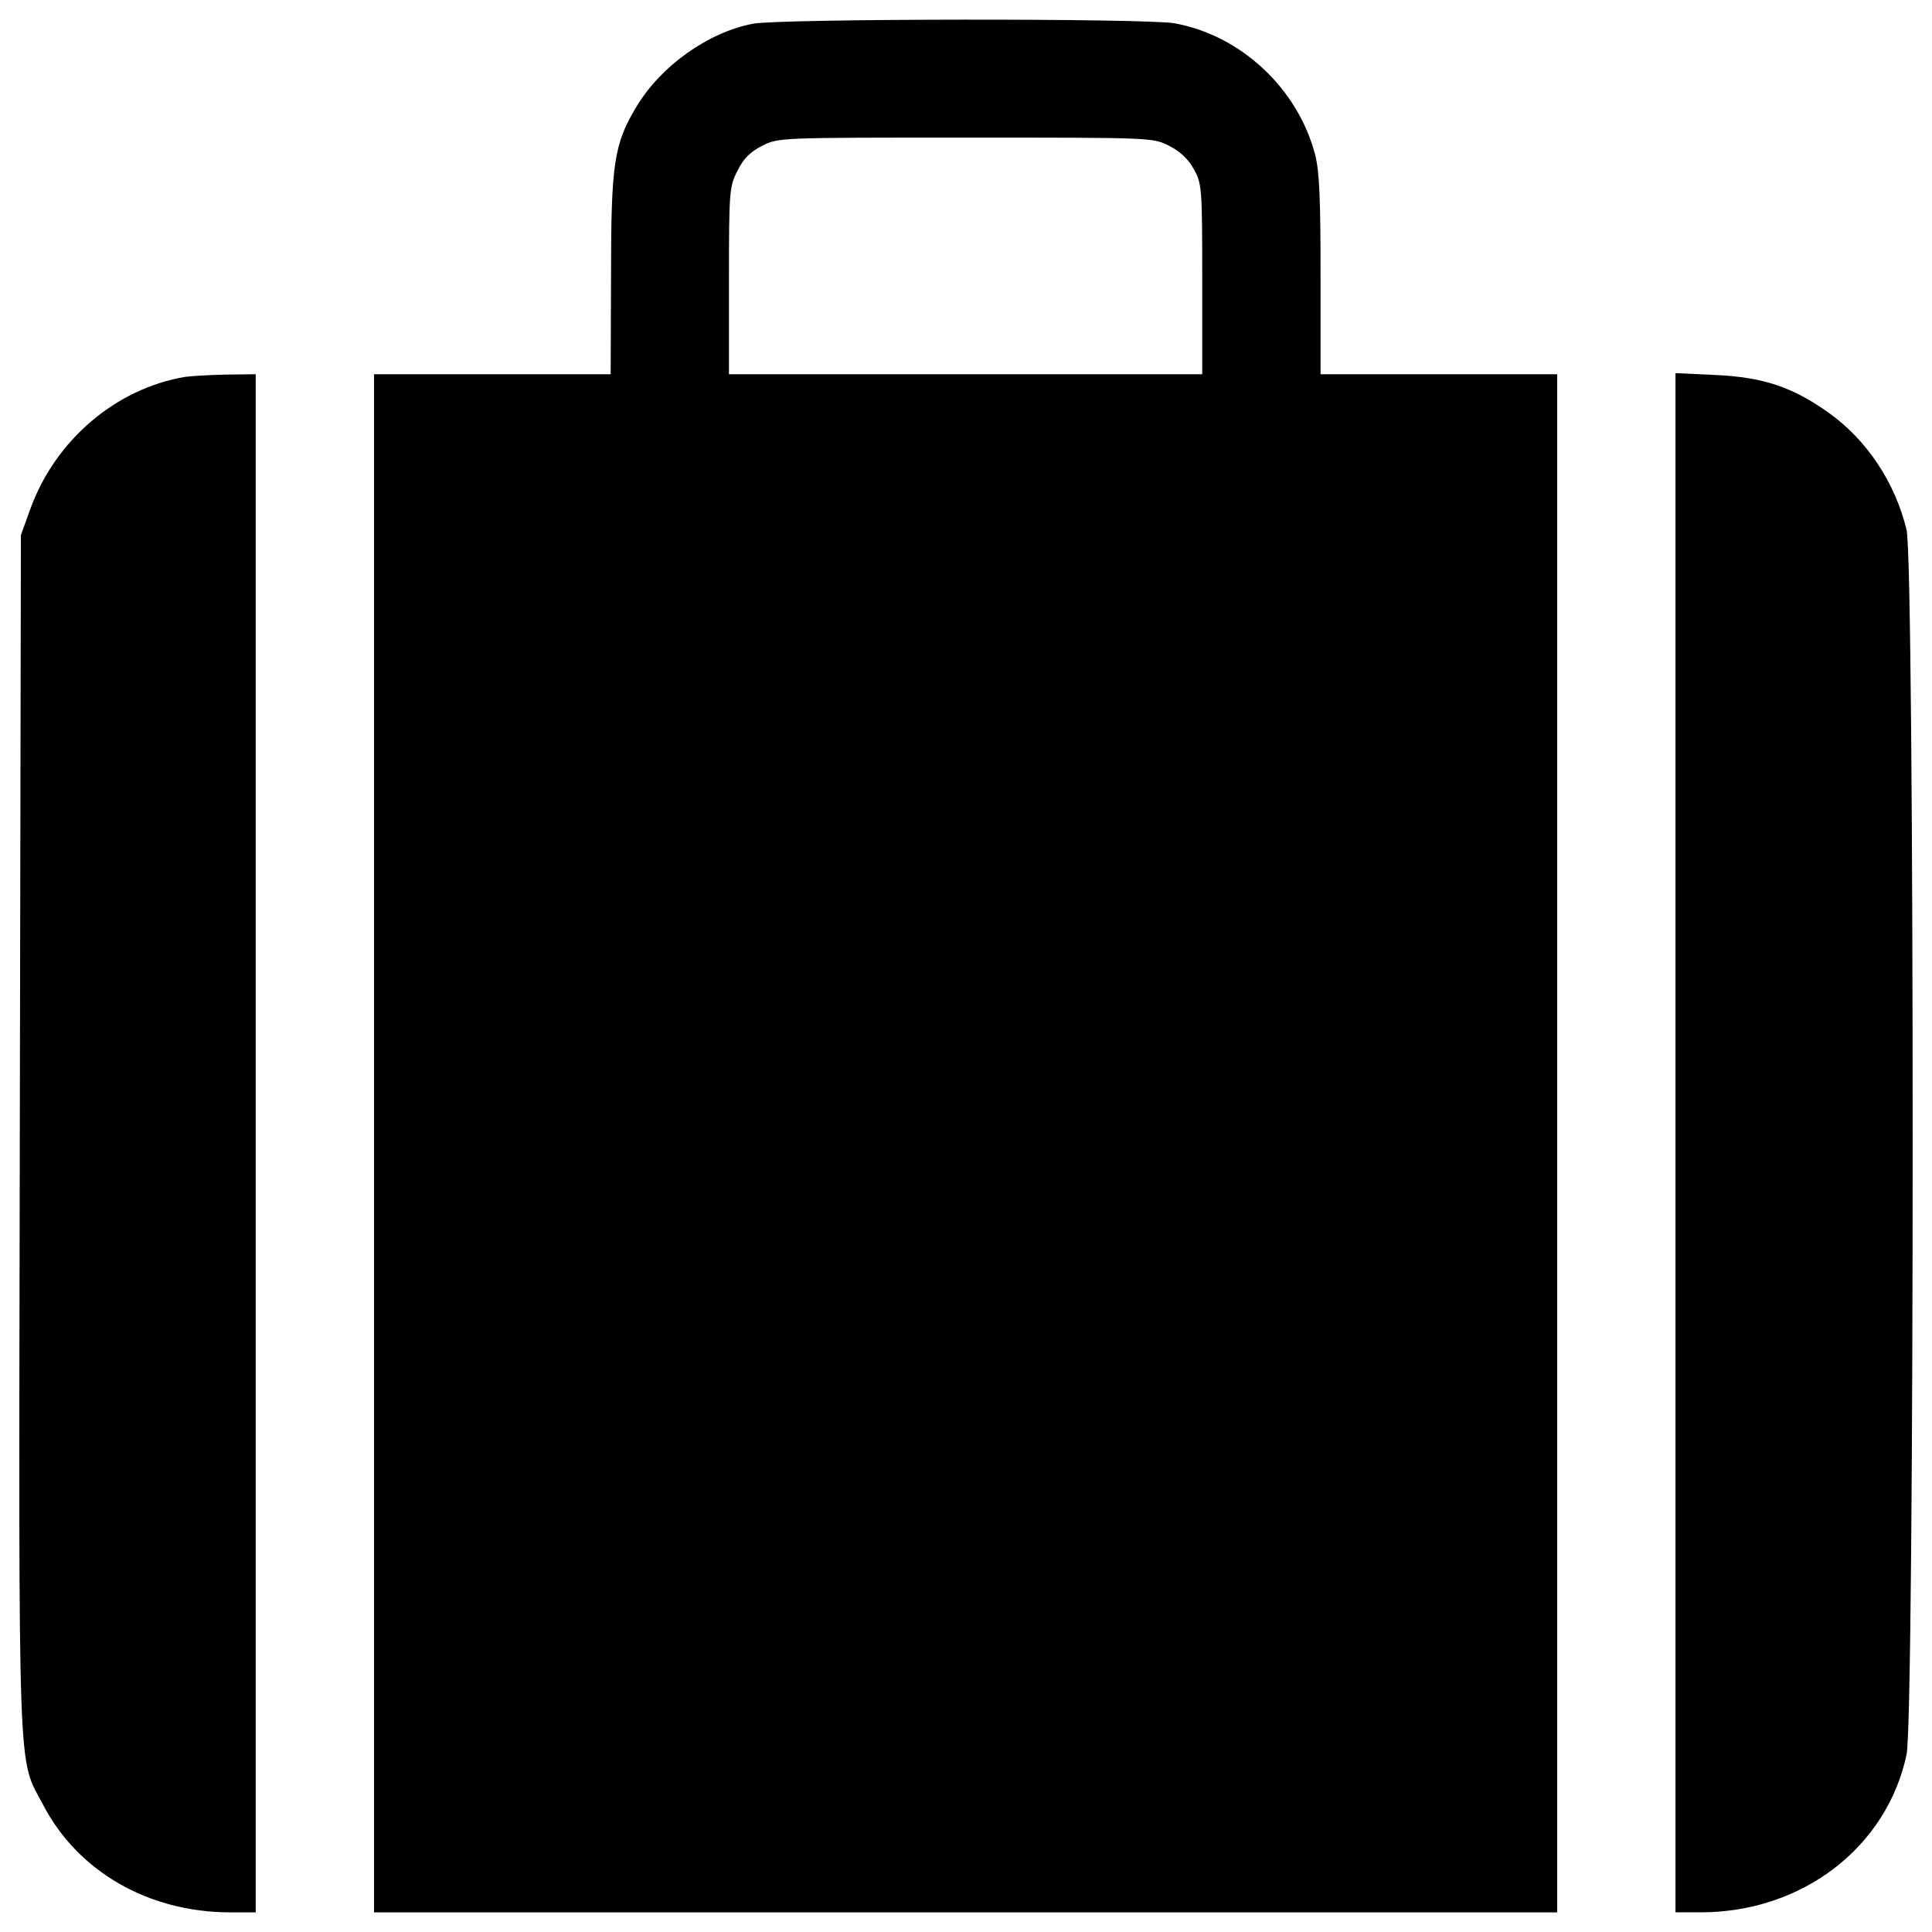
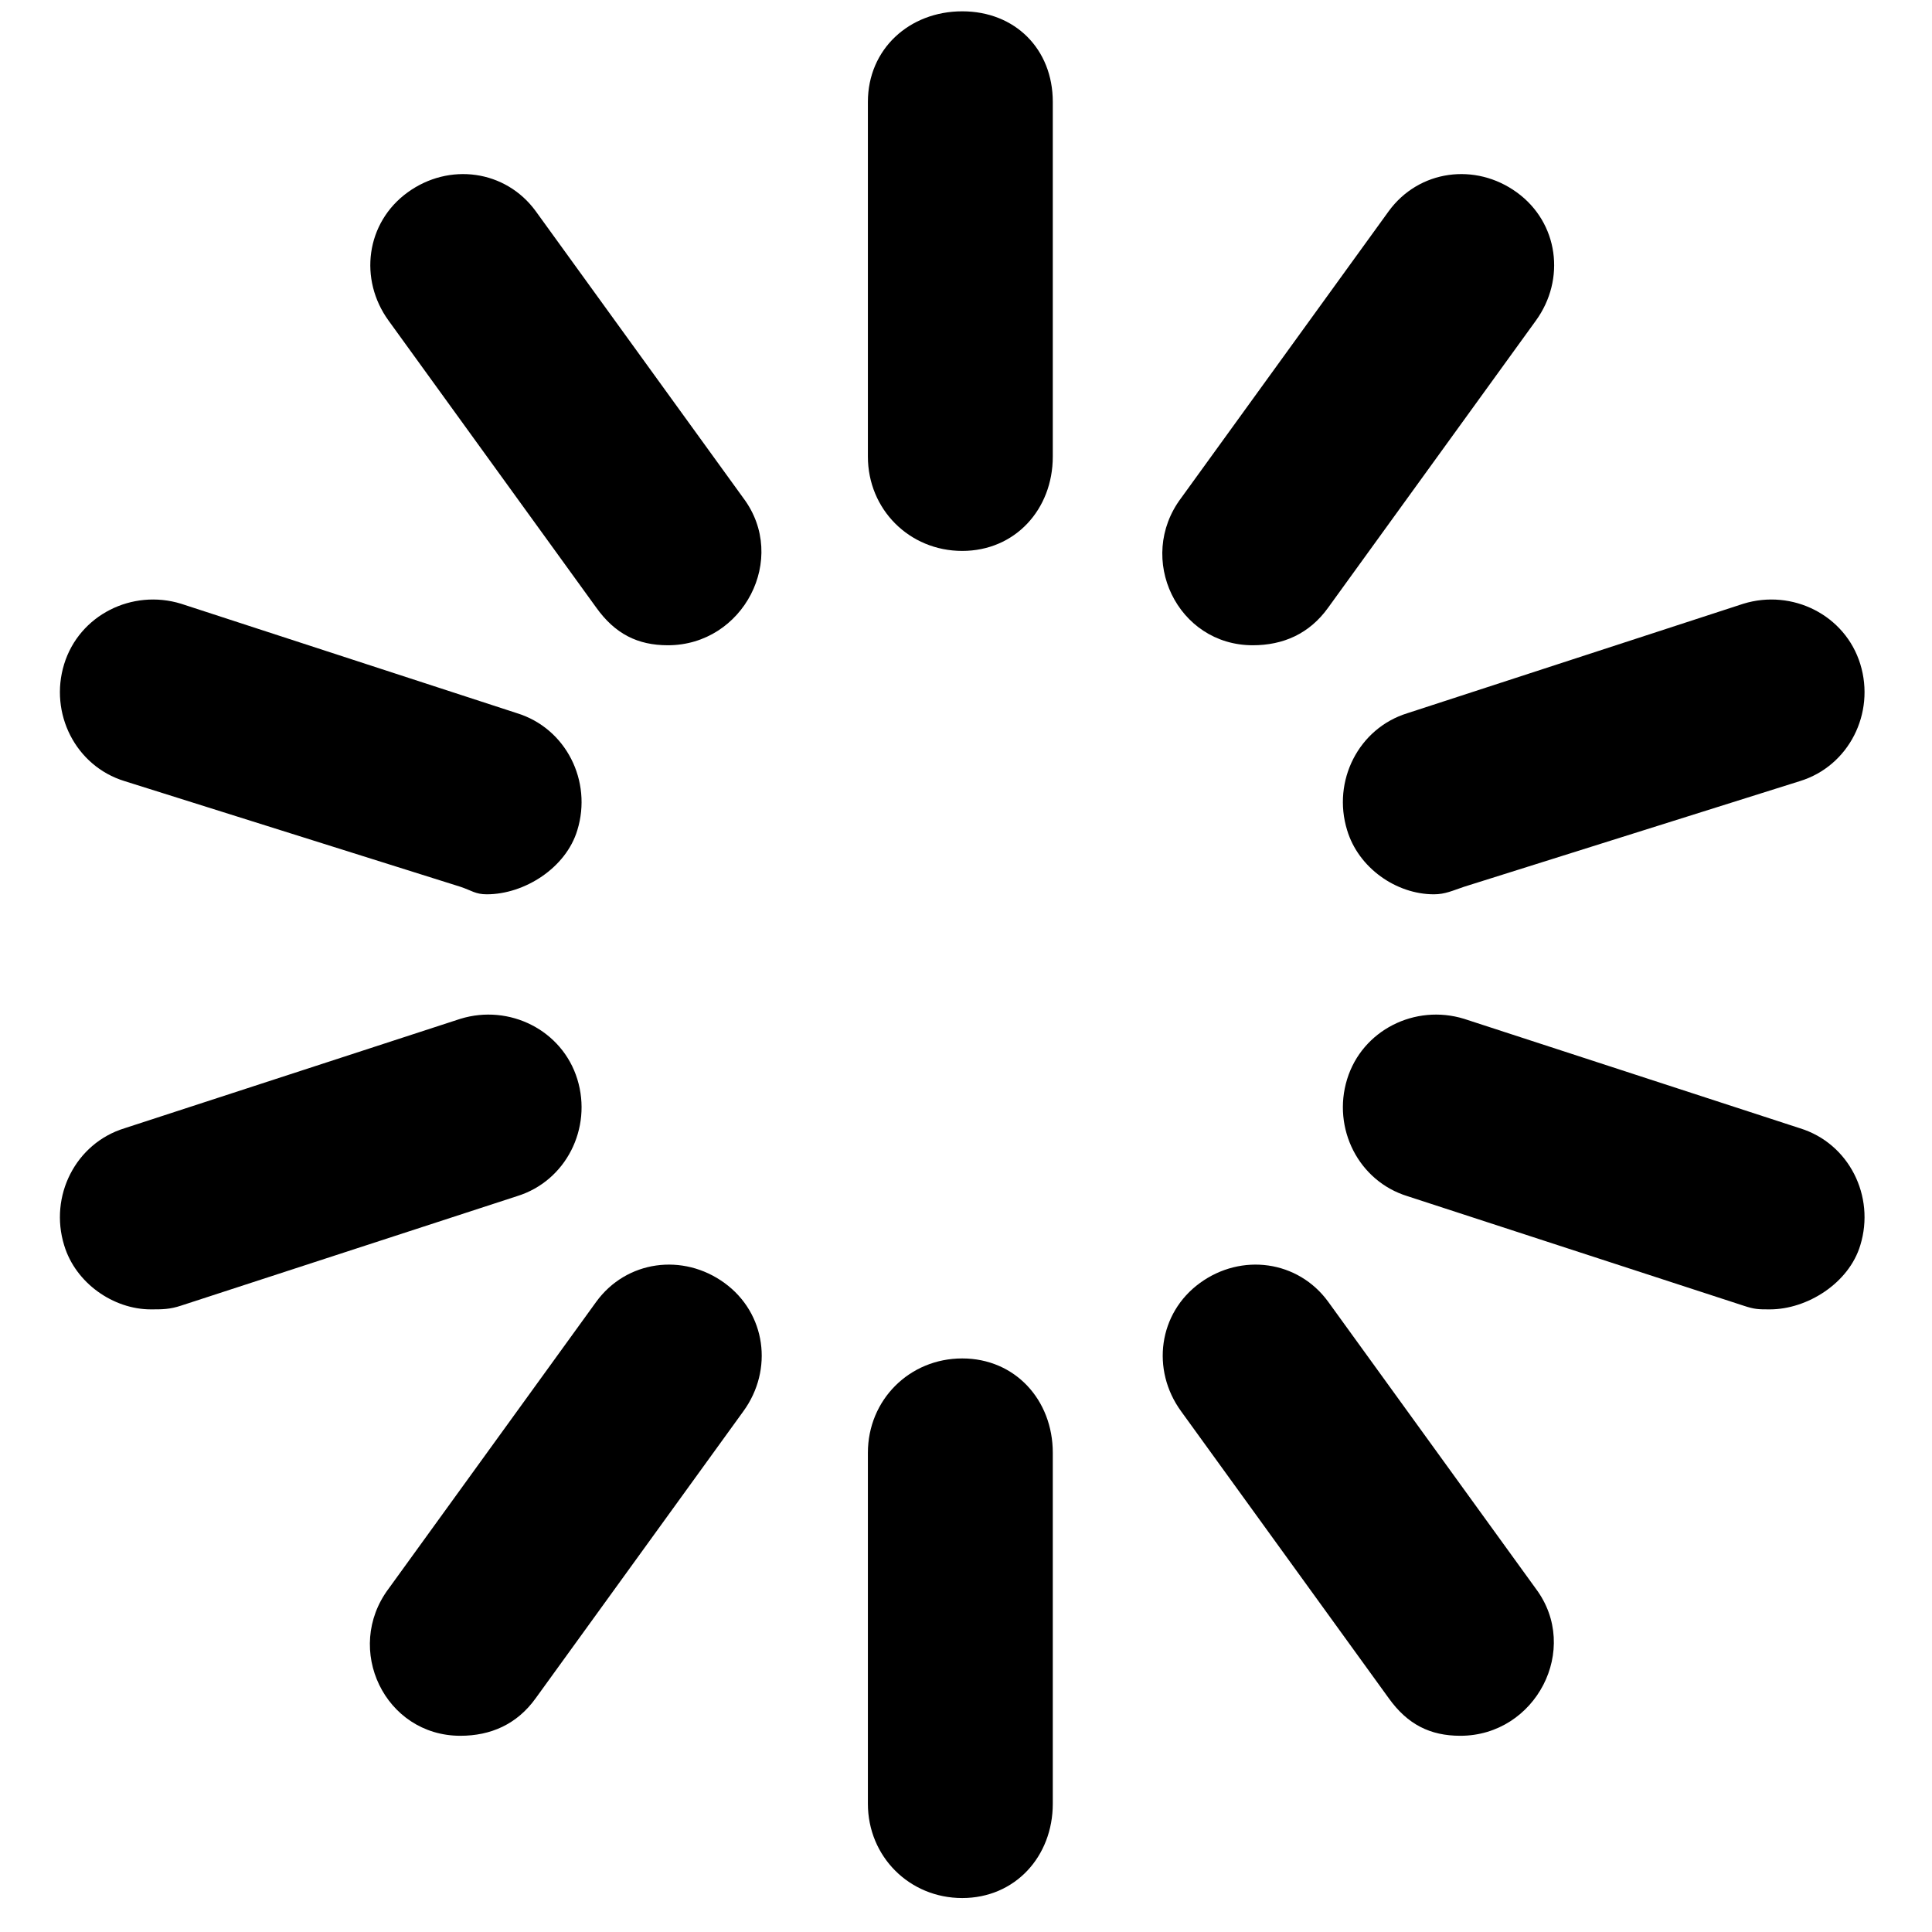
- <svg xmlns="http://www.w3.org/2000/svg" version="1.1" x="0px" y="0px" viewBox="0 0 1000 1000" enable-background="new 0 0 1000 1000" xml:space="preserve">
-   <g>
-     <g transform="translate(0,512) scale(0.1,-0.1)">
-       <path d="M3897.5,4997.2c-231.6-44-476.5-218.2-602.8-428.7c-116.7-193.3-132-294.7-132-872.7l-1.9-512.9h-612.4h-612.4V-797.7v-3980.6h3062h3062v3980.6V3183h-612.4h-612.4v512.9c0,398.1-5.7,537.8-28.7,625.8c-90,340.6-382.7,614.3-725.3,677.5C5937.6,5025.9,4035.3,5024,3897.5,4997.2z M6050.5,4365.7c57.4-28.7,101.4-70.8,128.2-120.6c42.1-74.6,44-95.7,44-568.4V3183H4997.9H3773.1v484.2c0,463.1,1.9,488,44,568.4c30.6,63.1,65.1,97.6,128.2,130.1c84.2,42.1,86.1,42.1,1052.6,42.1S5966.3,4407.8,6050.5,4365.7z" />
-       <path d="M959.9,3169.6C602,3110.2,288.1,2844.2,158,2488.3l-49.8-137.8L102.5-746C96.8-4181.2,89.1-3966.8,225-4225.2c179.9-342.6,543.5-551.2,960.7-553.1h137.8v3980.6V3183l-156.9-1.9C1078.5,3179.1,986.7,3173.4,959.9,3169.6z" />
-       <path d="M8672.3-795.7v-3982.5h130.1c526.3,0,964.6,336.8,1066,817.2c42.1,200.9,42.1,6158.5,0,6338.4c-59.3,245-204.8,465-403.8,606.7C9279,3116,9127.8,3167.7,8879,3179.1l-206.7,9.6V-795.7z" />
-     </g>
-   </g>
+ <svg xmlns="http://www.w3.org/2000/svg" version="1.1" id="Layer_1" x="0px" y="0px" width="512px" height="512px" viewBox="0 0 512 512" enable-background="new 0 0 512 512" xml:space="preserve">
+   <path d="M255,3c14,0,24,10,24,24v94c0,14-10,25-24,25s-25-11-25-25V27C230,13,241,3,255,3z" />
+   <path d="M142,56l55,76c12,16,0,39-20,39c-8,0-14-3-19-10l-55-76c-8-11-6-26,5-34S134,45,142,56z" />
+   <path d="M33,207c-13-4-20-18-16-31s18-20,31-16l89,29c13,4,20,18,16,31c-3,10-14,17-24,17c-3,0-4-1-7-2L33,207z" />
+   <path d="M153,286c4,13-3,27-16,31l-89,29c-3,1-5,1-8,1c-10,0-20-7-23-17c-4-13,3-27,16-31l89-29C135,266,149,273,153,286z" />
+   <path d="M192,340c11,8,13,23,5,34l-55,76c-5,7-12,10-20,10c-20,0-31-23-19-39l55-76C166,334,181,332,192,340z" />
+   <path d="M255,360c14,0,24,11,24,25v93c0,14-10,25-24,25s-25-11-25-25v-93C230,371,241,360,255,360z" />
+   <path d="M352,345l55,76c12,16,0,39-20,39c-8,0-14-3-19-10l-55-76c-8-11-6-26,5-34S344,334,352,345z" />
+   <path d="M477,299c13,4,20,18,16,31c-3,10-14,17-24,17c-3,0-4,0-7-1l-89-29c-13-4-20-18-16-31s18-20,31-16L477,299z" />
+   <path d="M357,220c-4-13,3-27,16-31l89-29c13-4,27,3,31,16s-3,27-16,31l-89,28c-3,1-5,2-8,2C370,237,360,230,357,220z" />
+   <path d="M332,171c-20,0-31-23-19-39l55-76c8-11,23-13,34-5s13,23,5,34l-55,76C347,168,340,171,332,171z" />
</svg>
